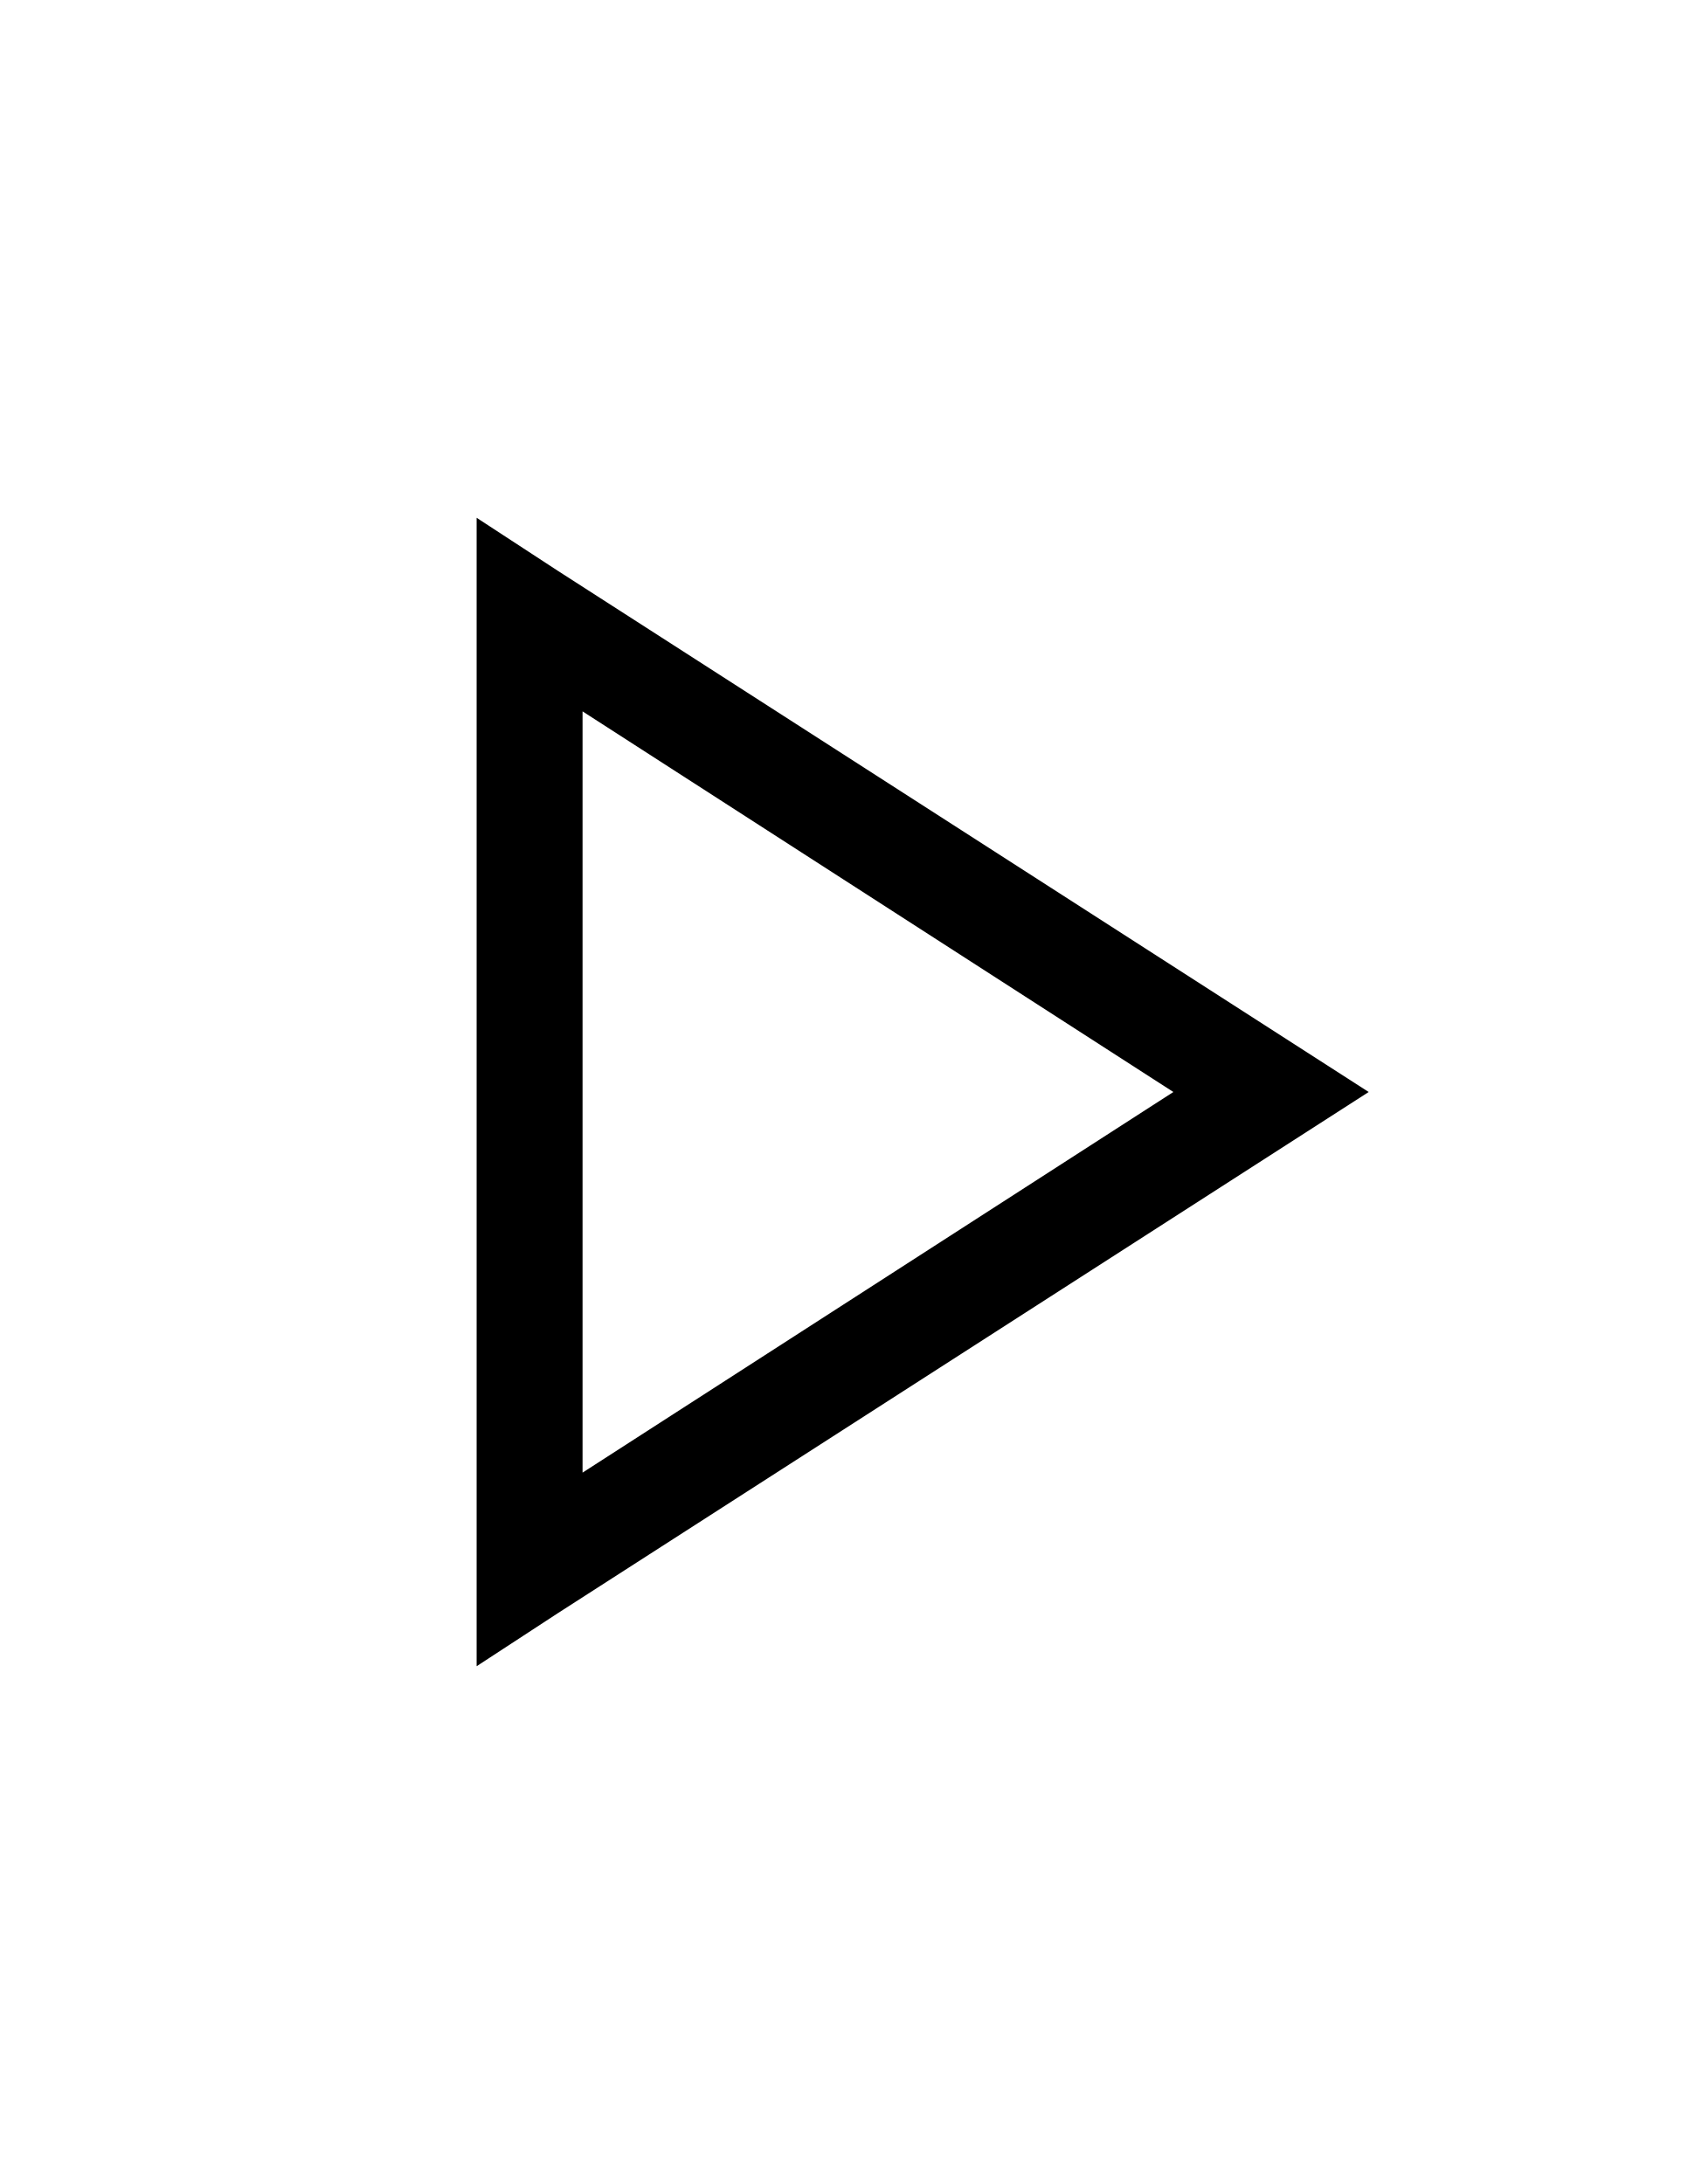
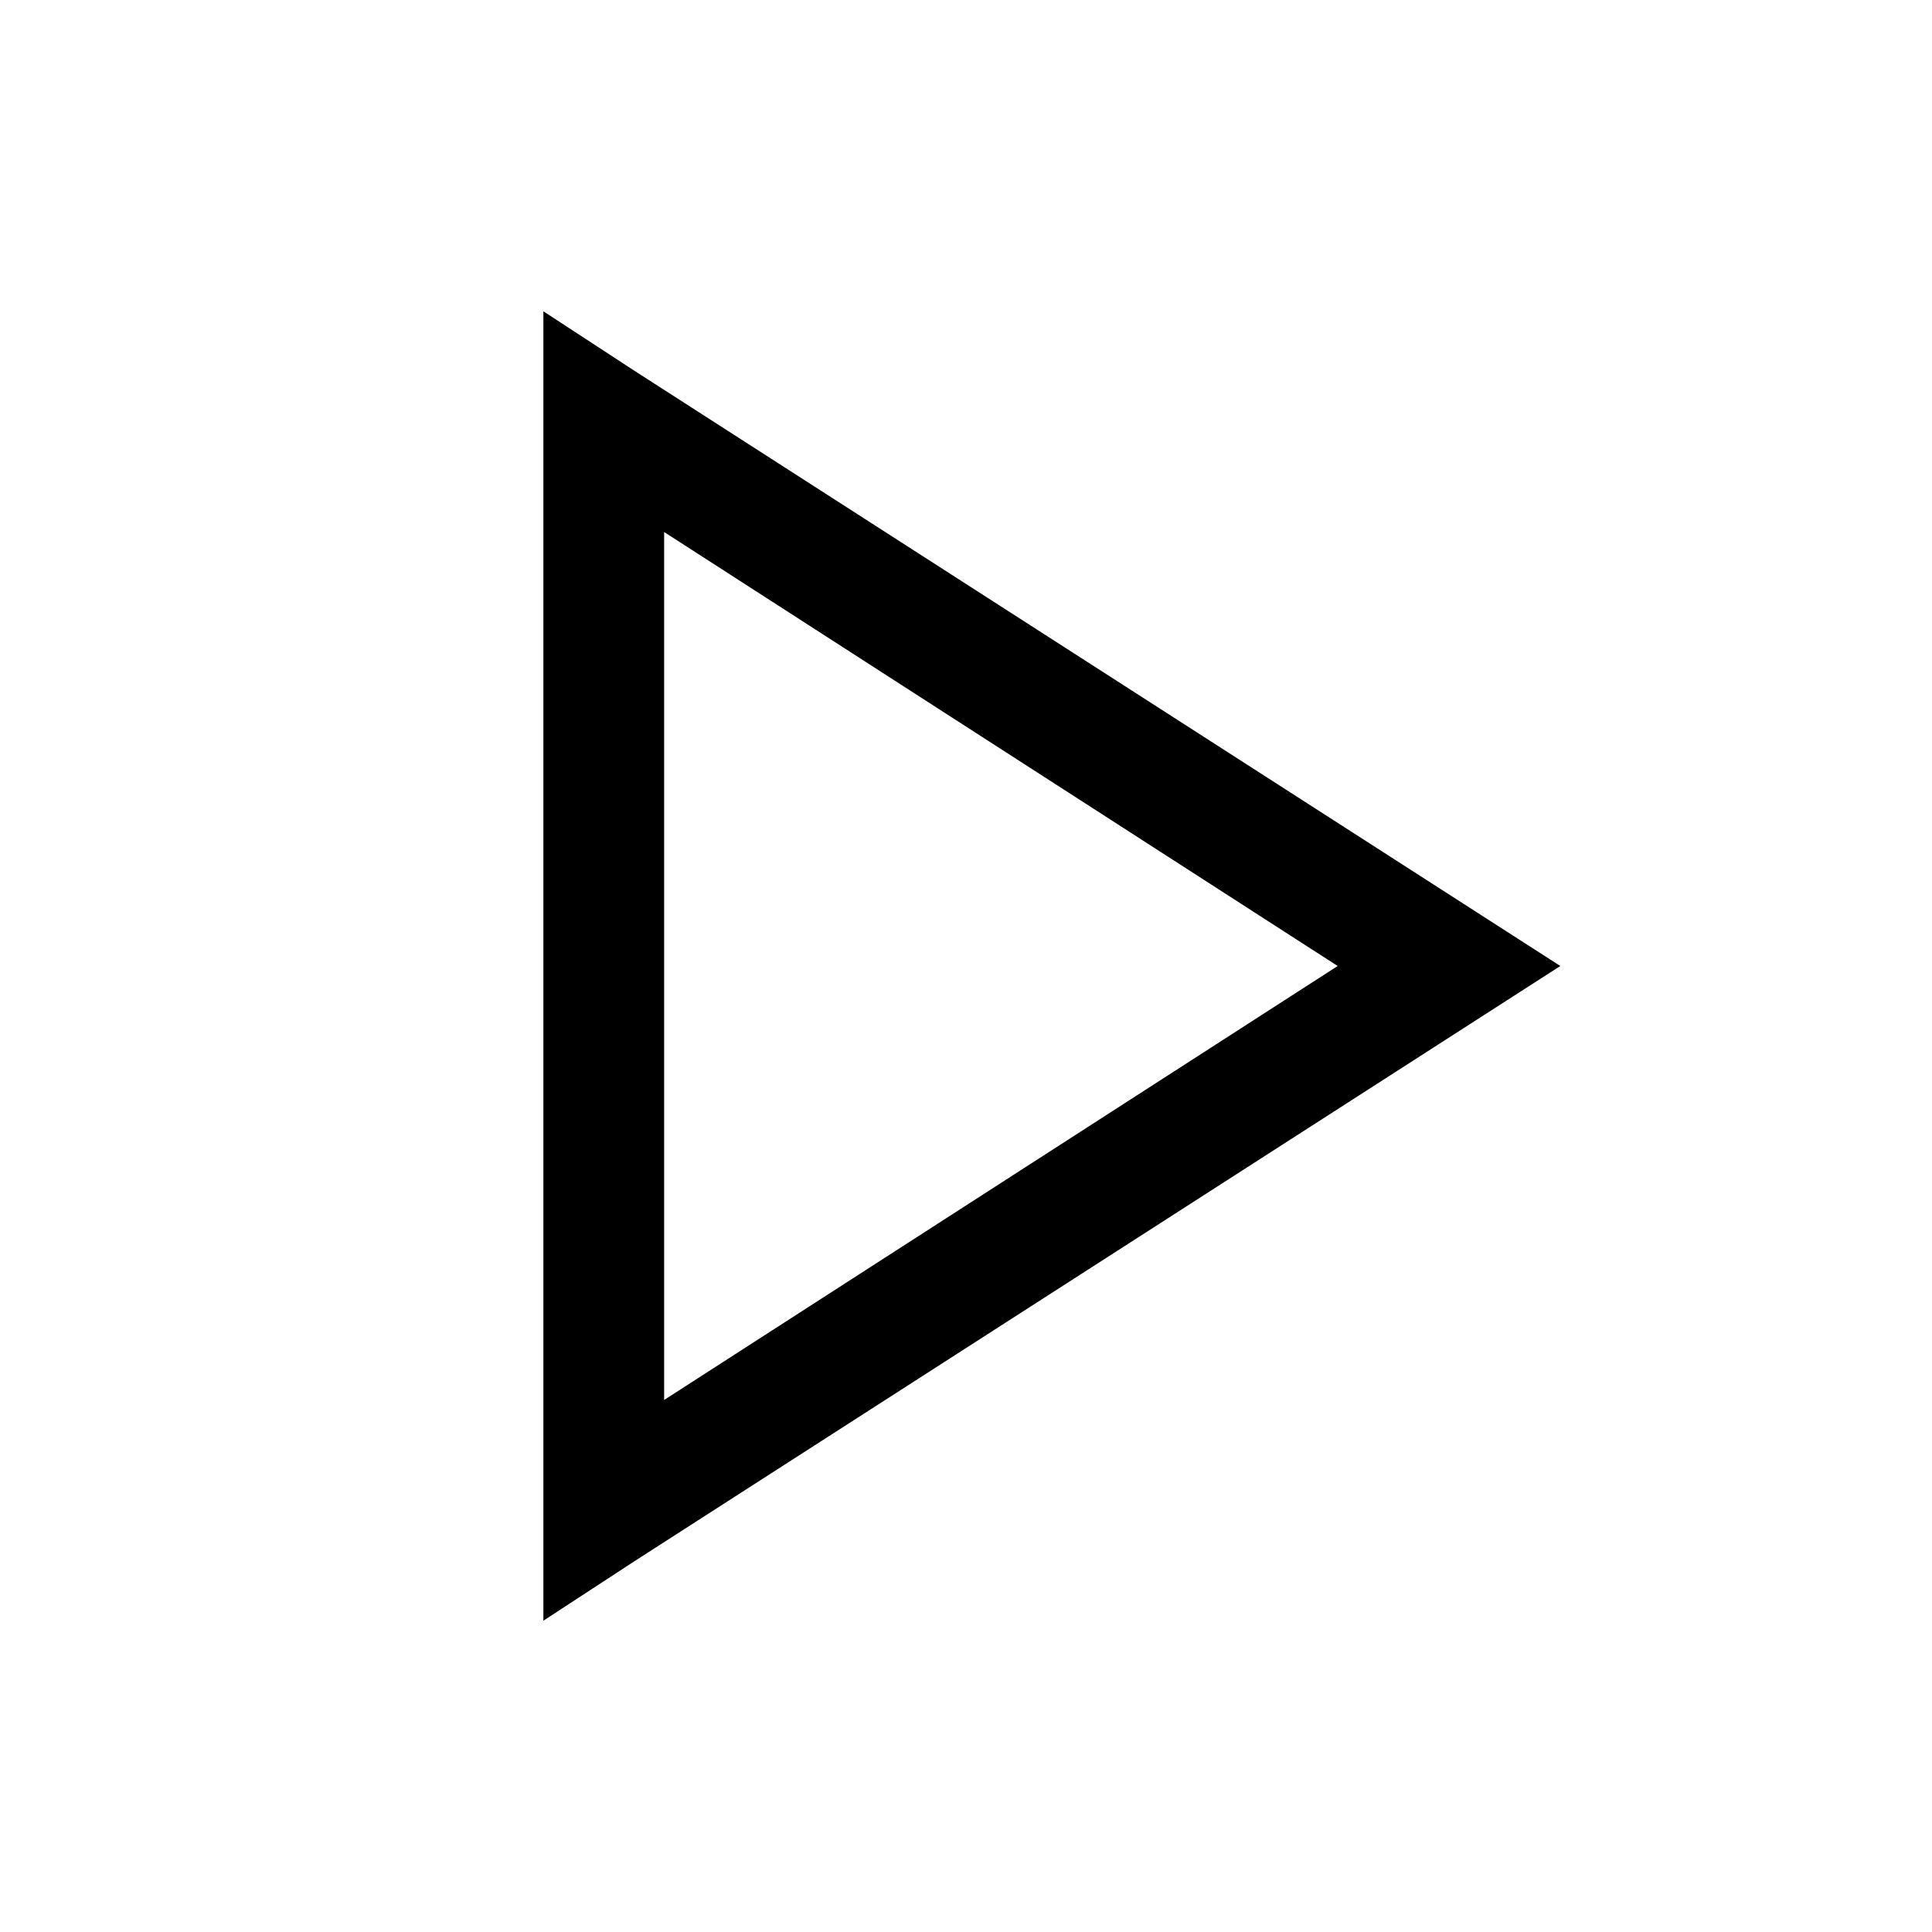
- <svg xmlns="http://www.w3.org/2000/svg" xmlns:xlink="http://www.w3.org/1999/xlink">
+ <svg xmlns="http://www.w3.org/2000/svg" xmlns:xlink="http://www.w3.org/1999/xlink" viewBox="0 0 128 128">
  <symbol id="svg-play" viewBox="0 0 32 32">
    <path class="svg-fill" d="M 9 5.156 L 9 26.844 L 10.531 25.844 L 25.844 16 L 10.531 6.156 Z M 11 8.812 L 22.156 16 L 11 23.188 Z" />
  </symbol>
  <use xlink:href="#svg-play" />
</svg>
